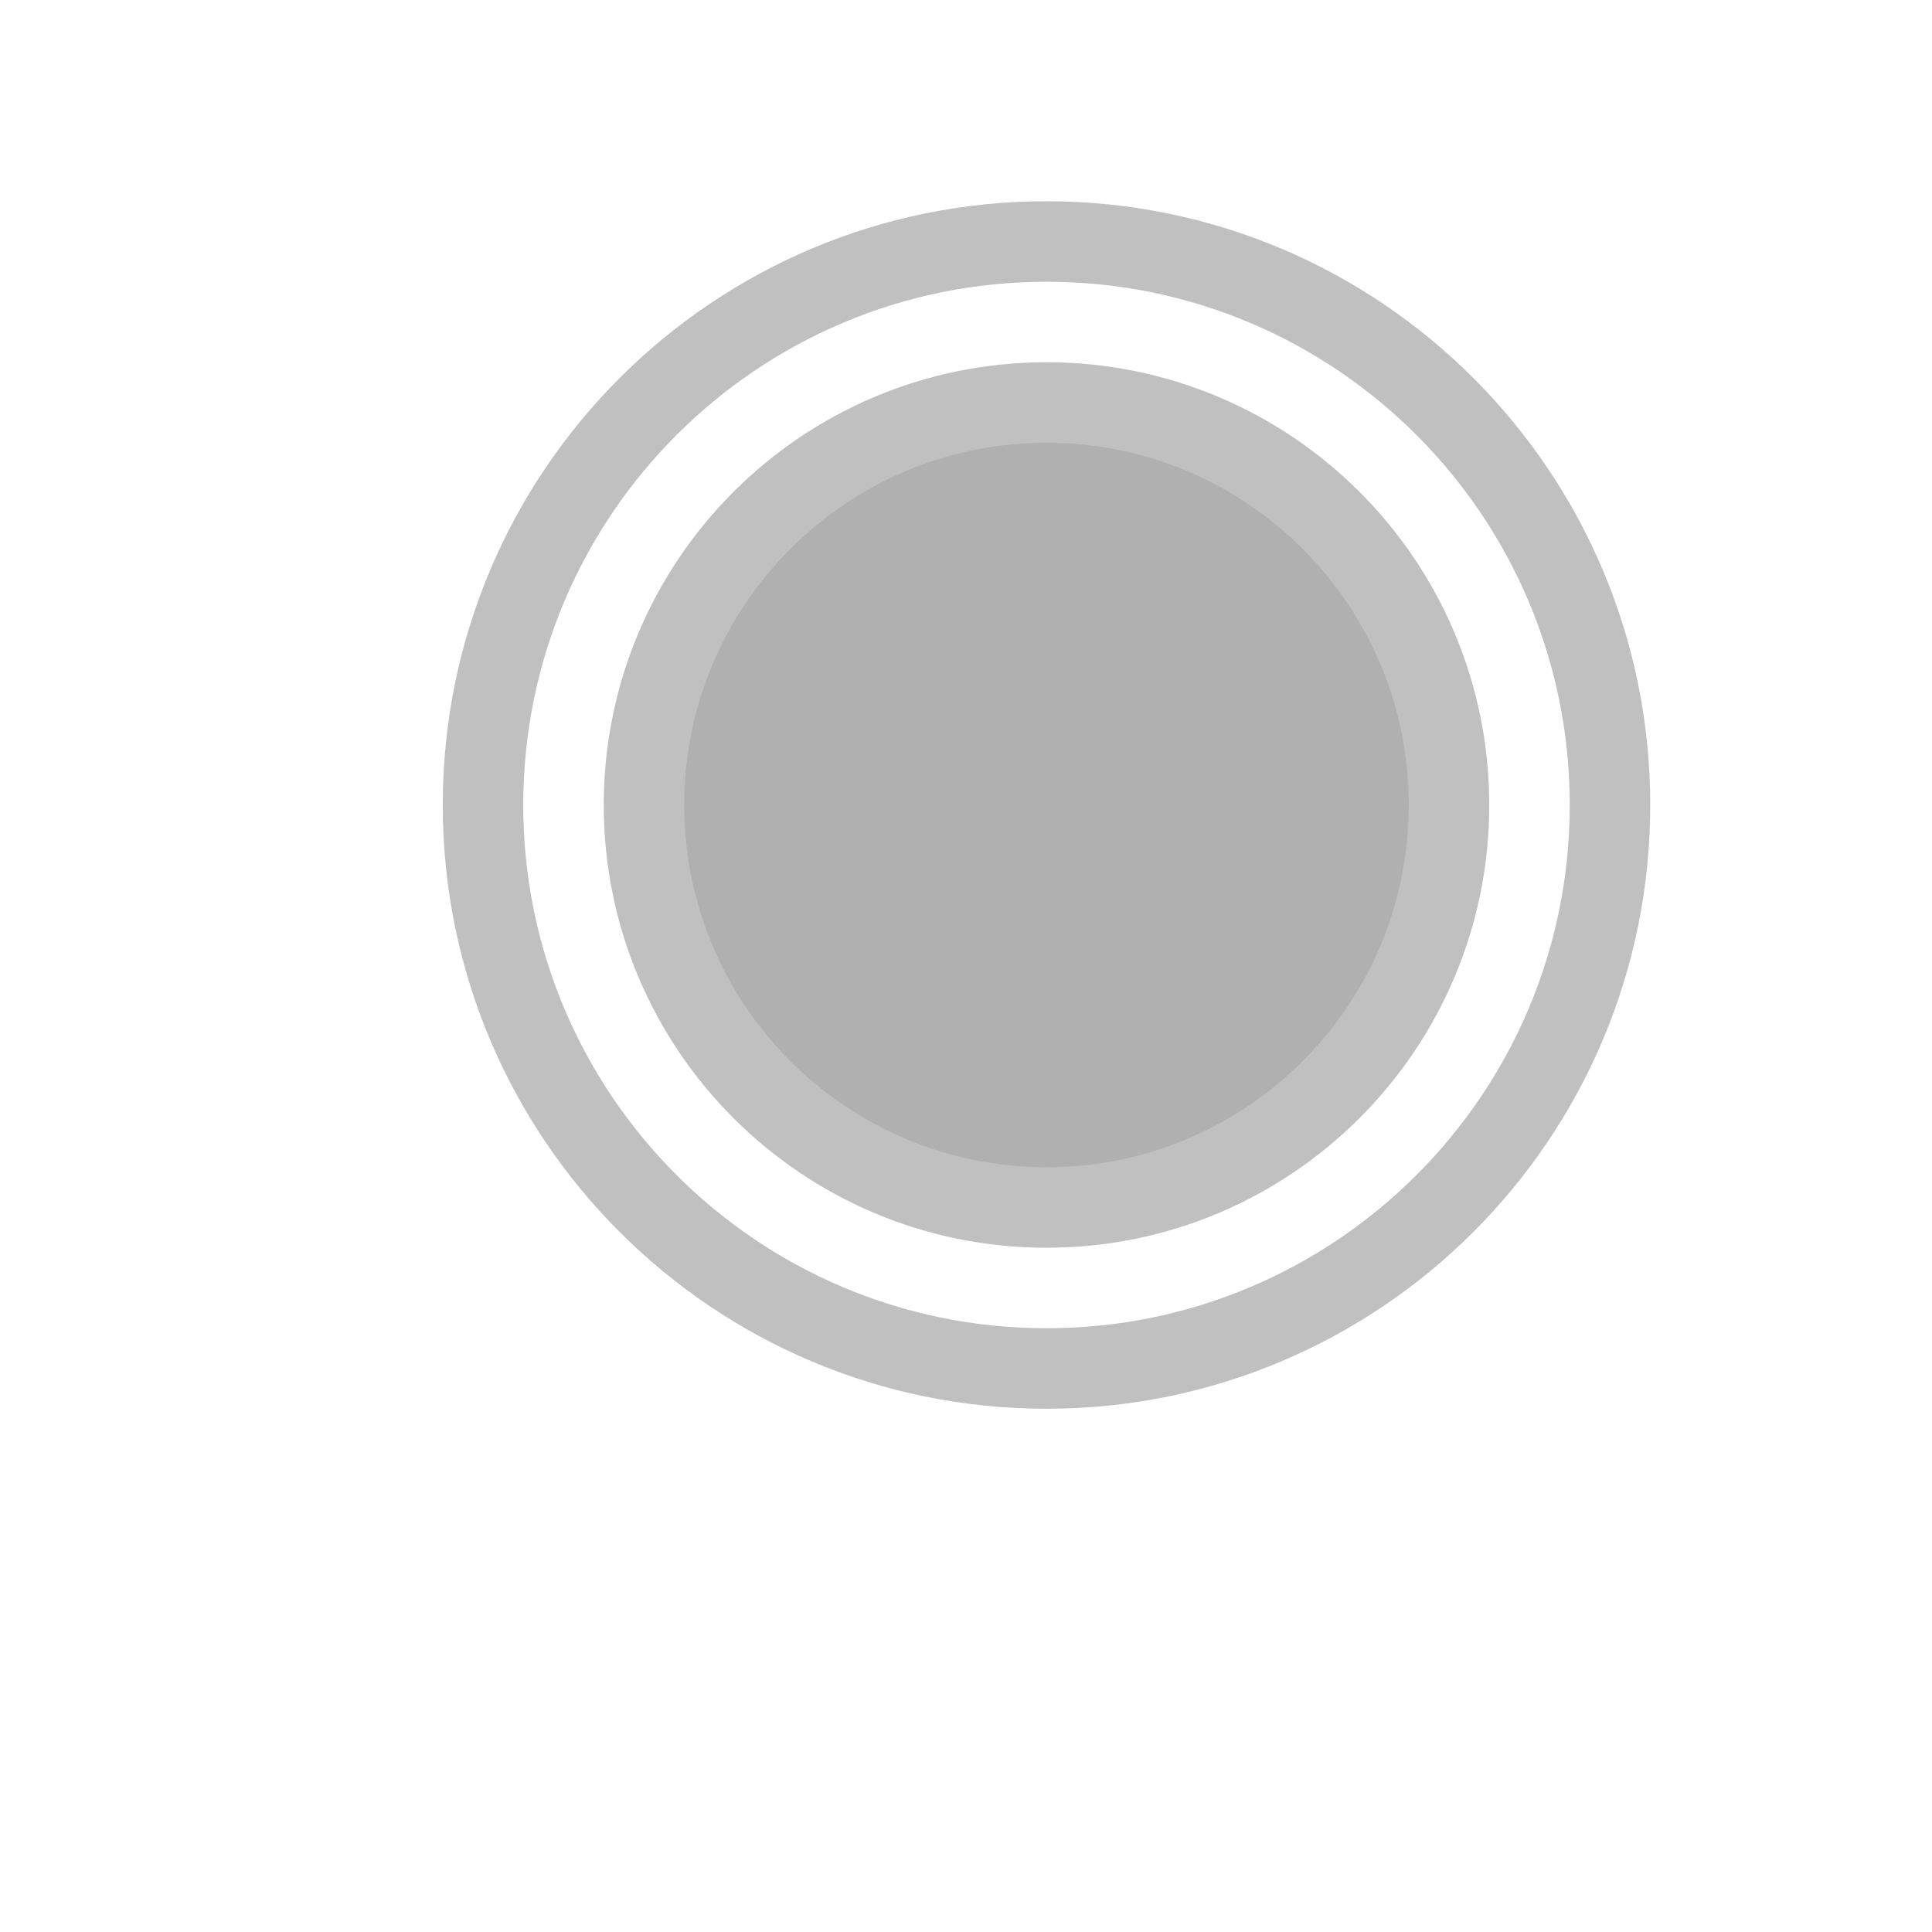
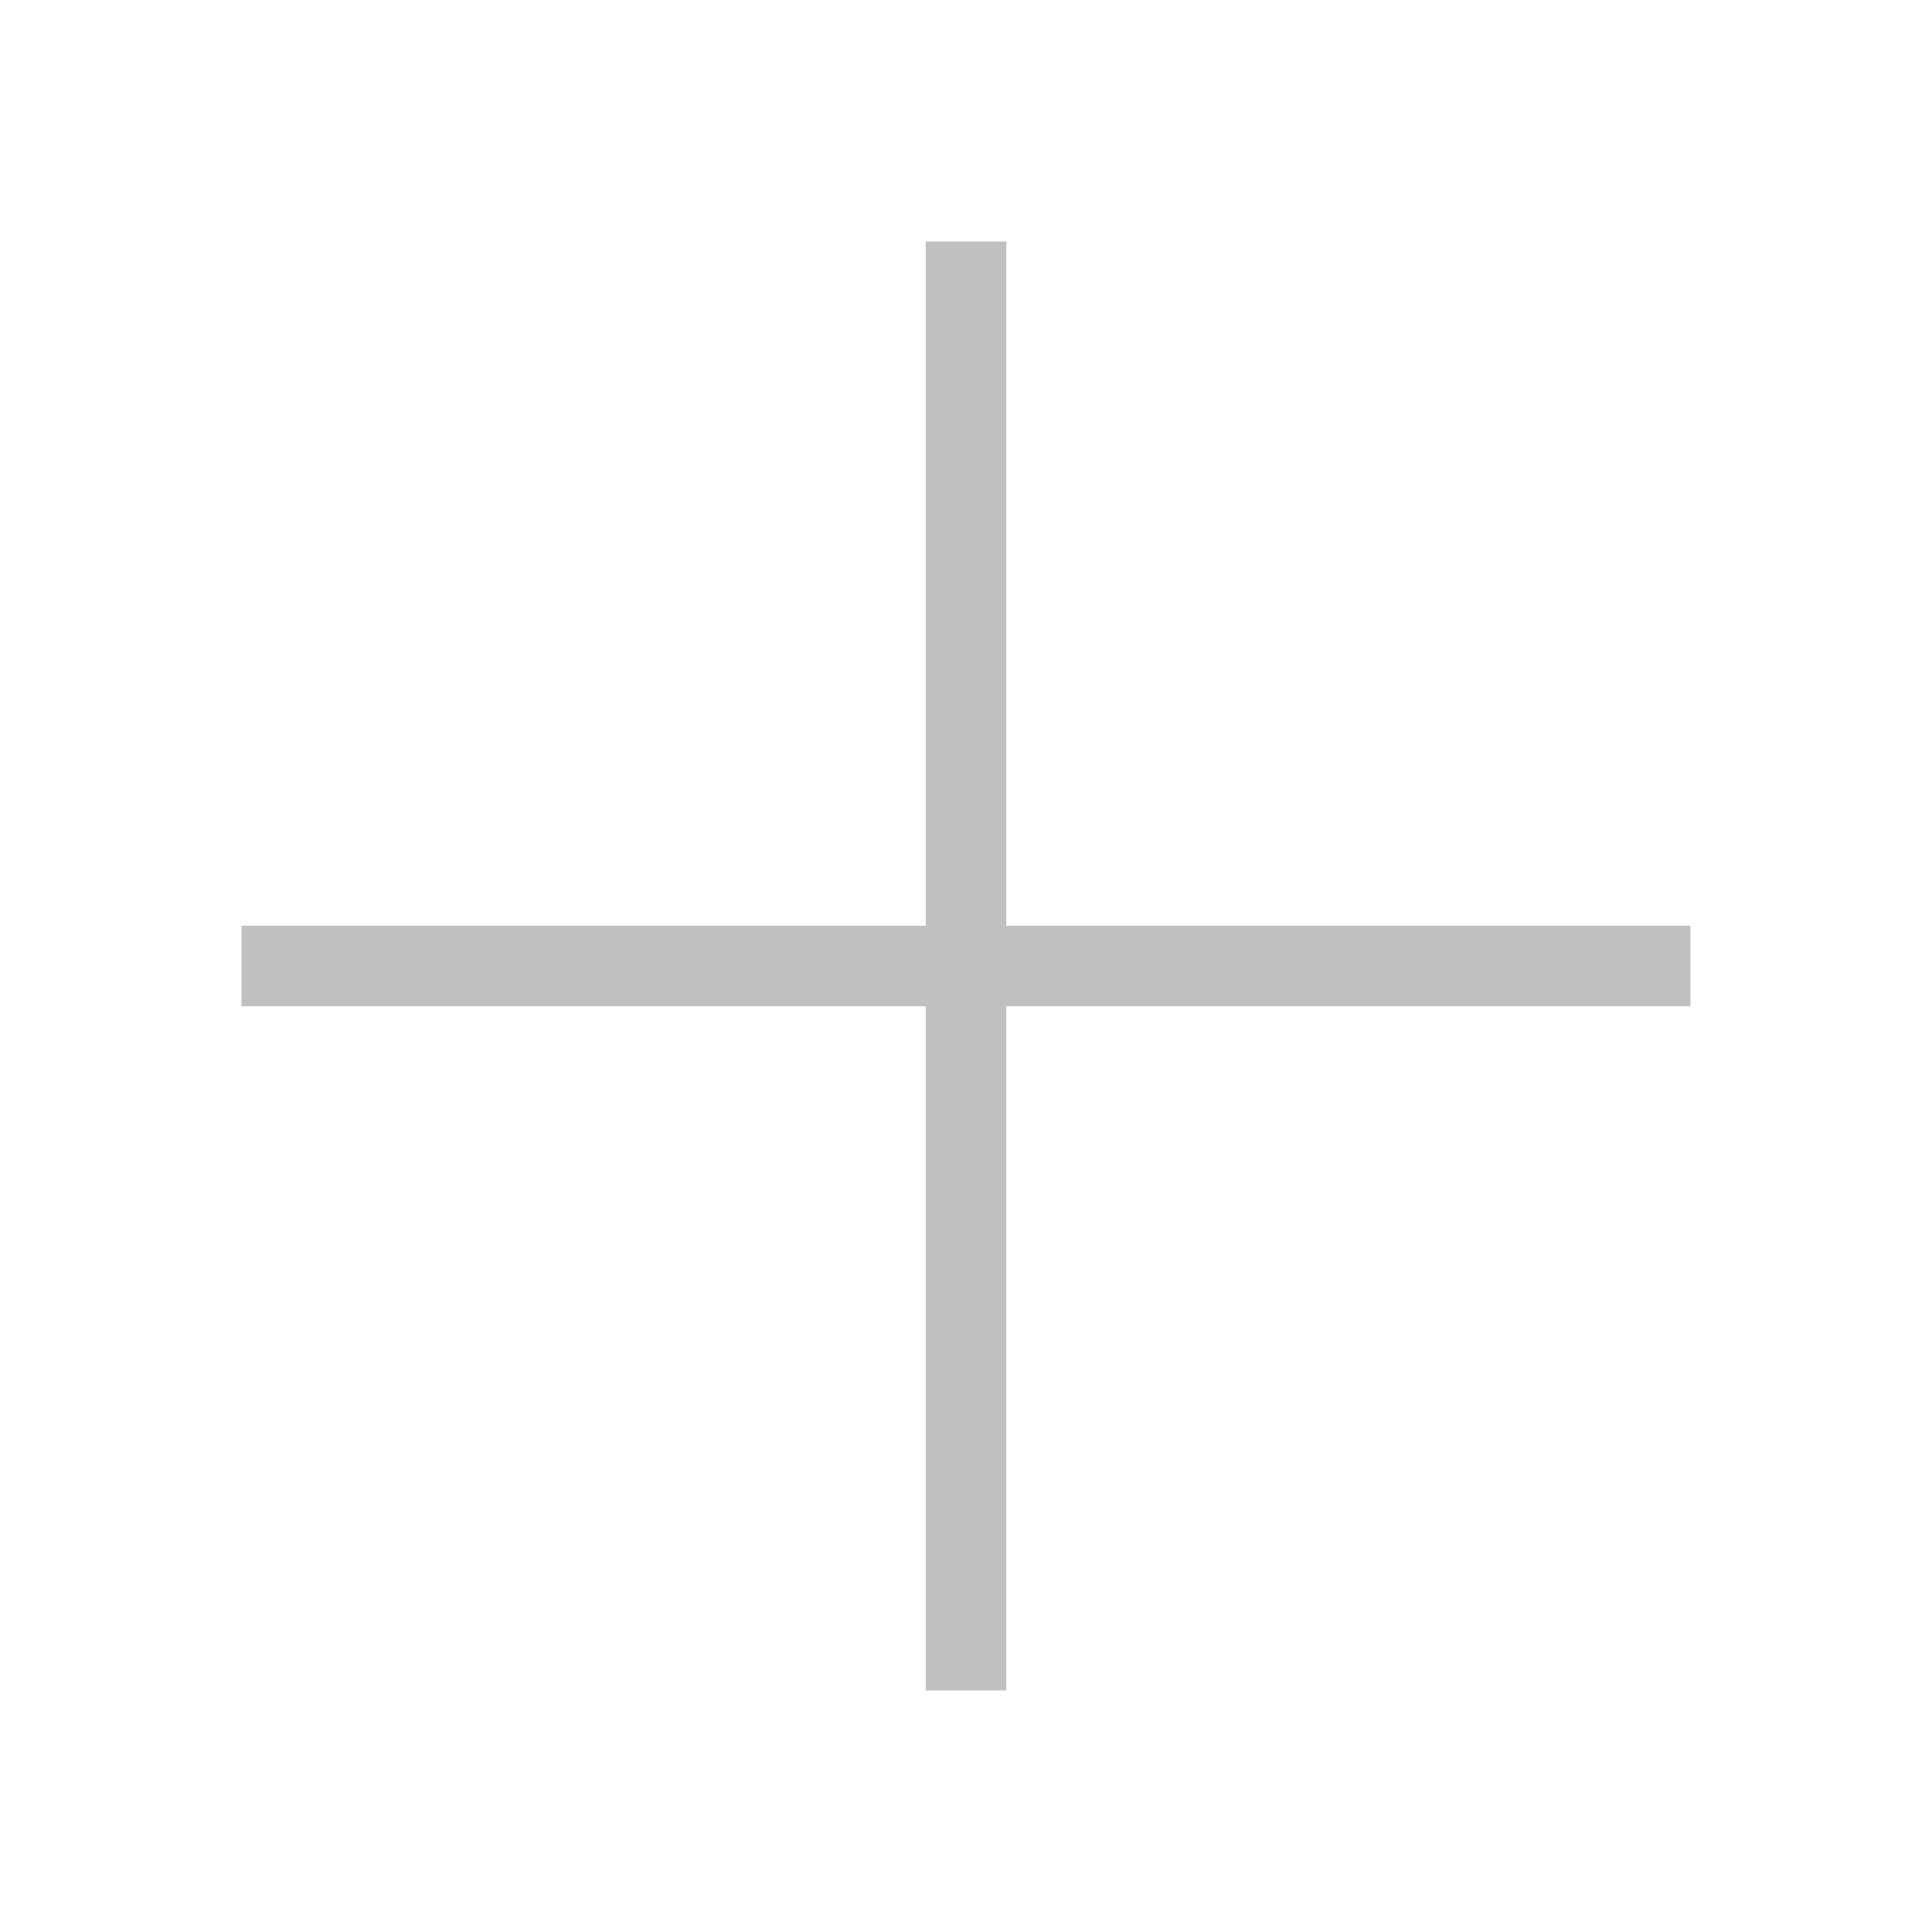
<svg xmlns="http://www.w3.org/2000/svg" style="background:#B0B0B0" width="80" height="80" viewBox="0 0 24.00 24.00">
-   <path style="stroke-width:1;stroke:#C0C0C0;fill:#B0B0B0" d="             M8,10 A5,5,0 0 0 18,10   M8,10 A5,5,0 0 1 18,10         " />
-   <path style="stroke-width:1;stroke:#C0C0C0;fill:none" d="             M6,10 A7,7,0 0 0 20,10   M6,10 A7,7,0 0 1 20,10  " />
+   <path style="stroke-width:1;stroke:#C0C0C0;fill:none" d="             M12,3 l0,18             M3,12 l18,0" />
+   <path style="stroke-width:1;stroke:#C0C0C0;fill:#B0B0B0" d="             M7,12 a5,5,0 1 1 0,0         " />
+   <path style="stroke-width:1;stroke:#C0C0C0;fill:none" d="             M5,12 a7,7,0 1 1 0,0         " />
</svg>
